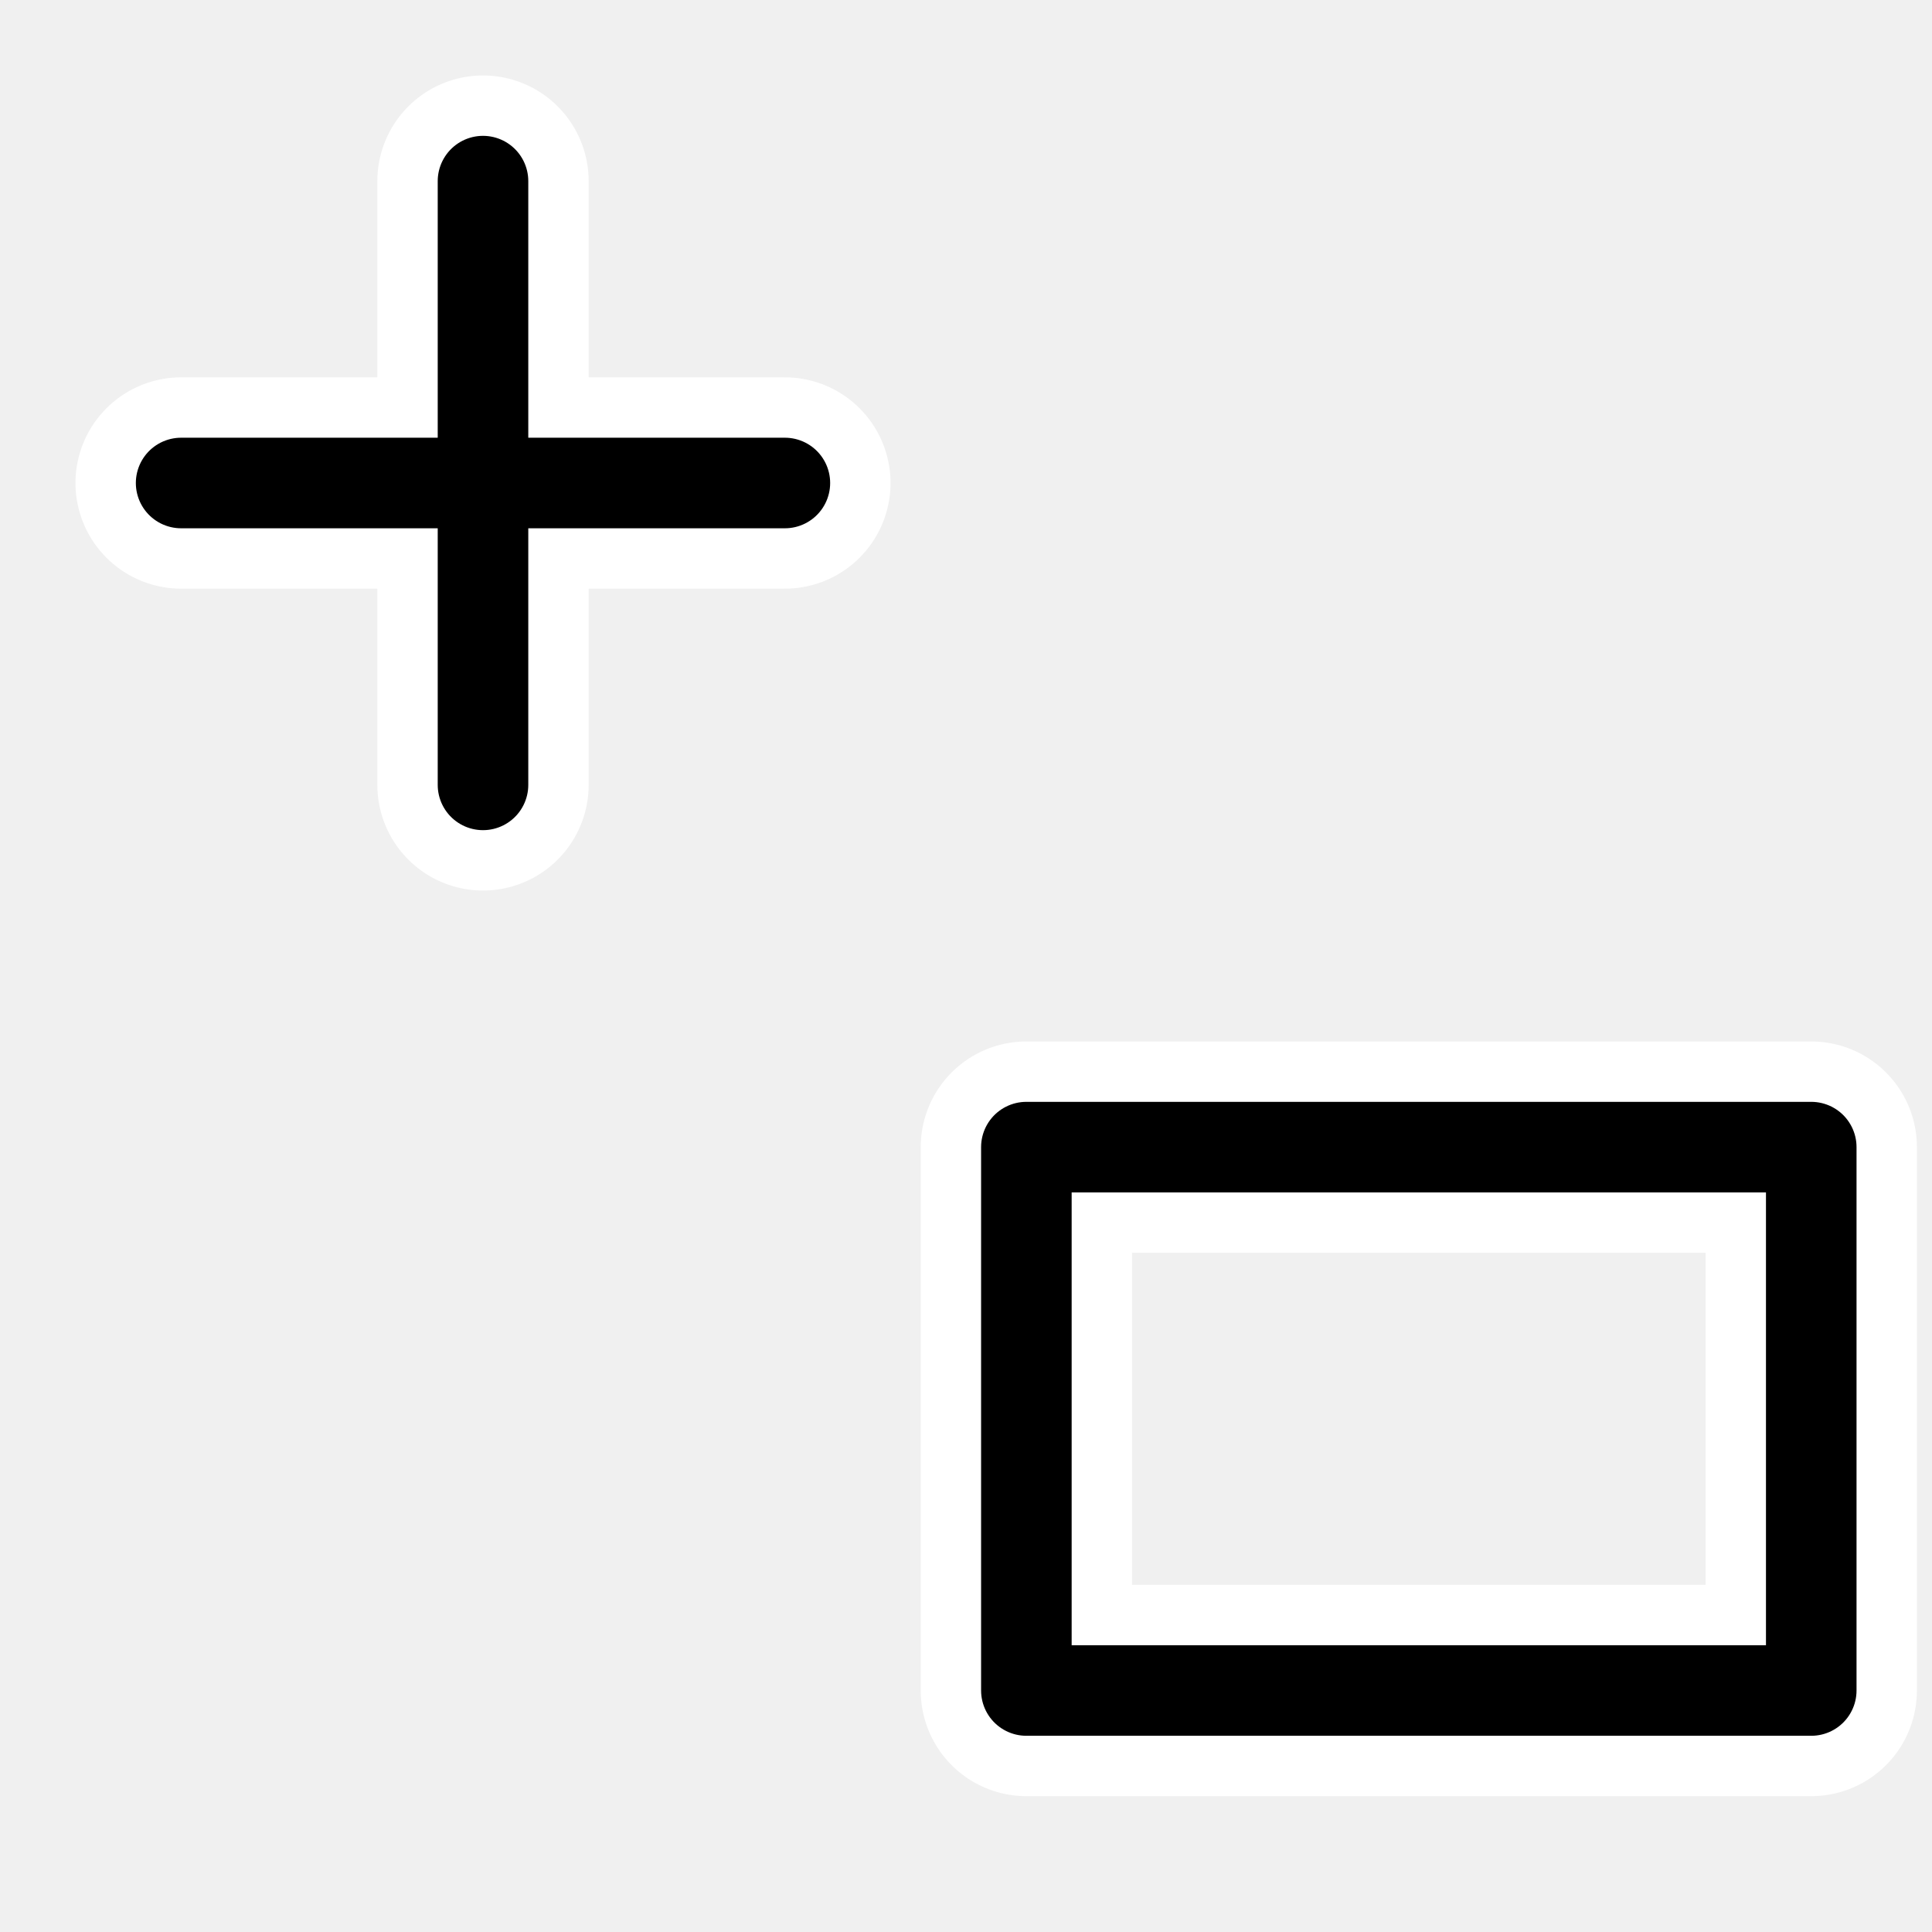
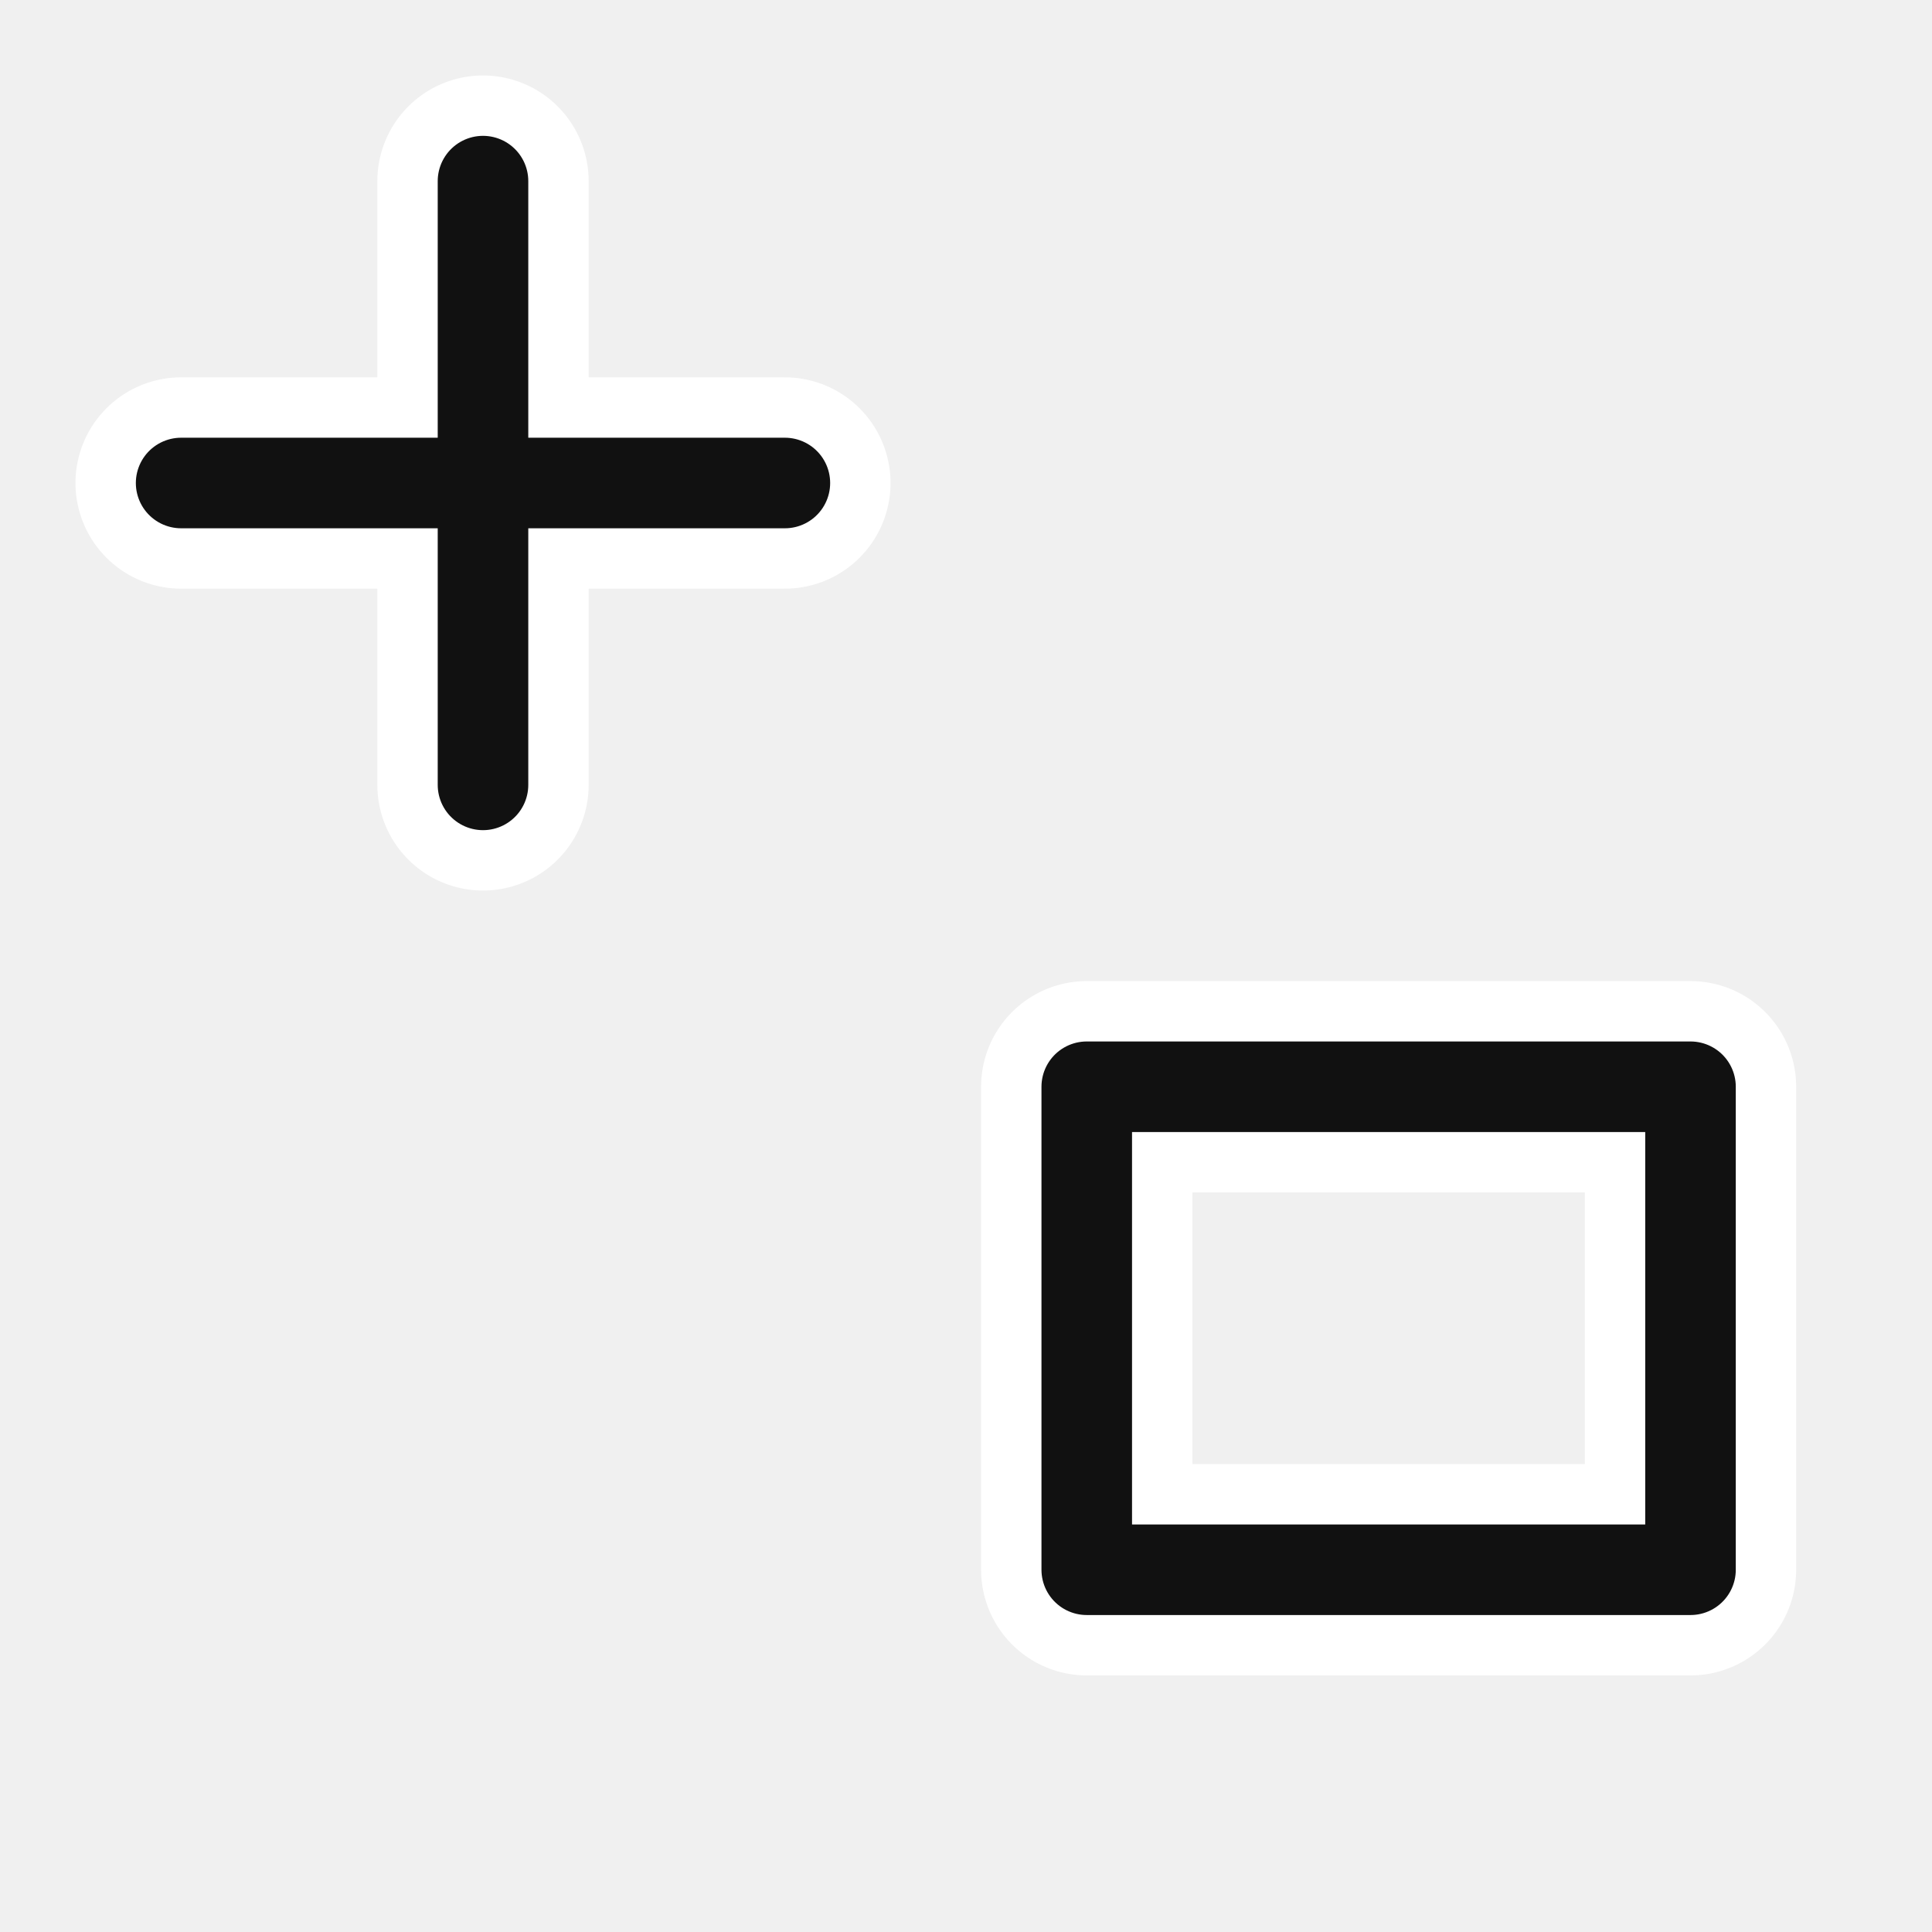
<svg xmlns="http://www.w3.org/2000/svg" width="32" height="32" viewBox="0 0 32 32">
-   <g fill="none" stroke-linecap="round" stroke-linejoin="round">
-     <path d="M3 8H13M8 3V13M17 19H30V28H17Z" stroke="white" stroke-width="3.5" />
-     <path d="M3 8H13M8 3V13M17 19H30V28H17Z" stroke="black" stroke-width="1.5" />
+   <g stroke-linecap="round" stroke-linejoin="round">
+     <path d="M3 8H13M8 3V13M18 18H28V26H18Z" fill="none" stroke="white" stroke-width="3.5" />
+     <path d="M3 8H13M8 3V13M18 18H28V26H18Z" fill="none" stroke="#111" stroke-width="1.5" />
  </g>
</svg>
